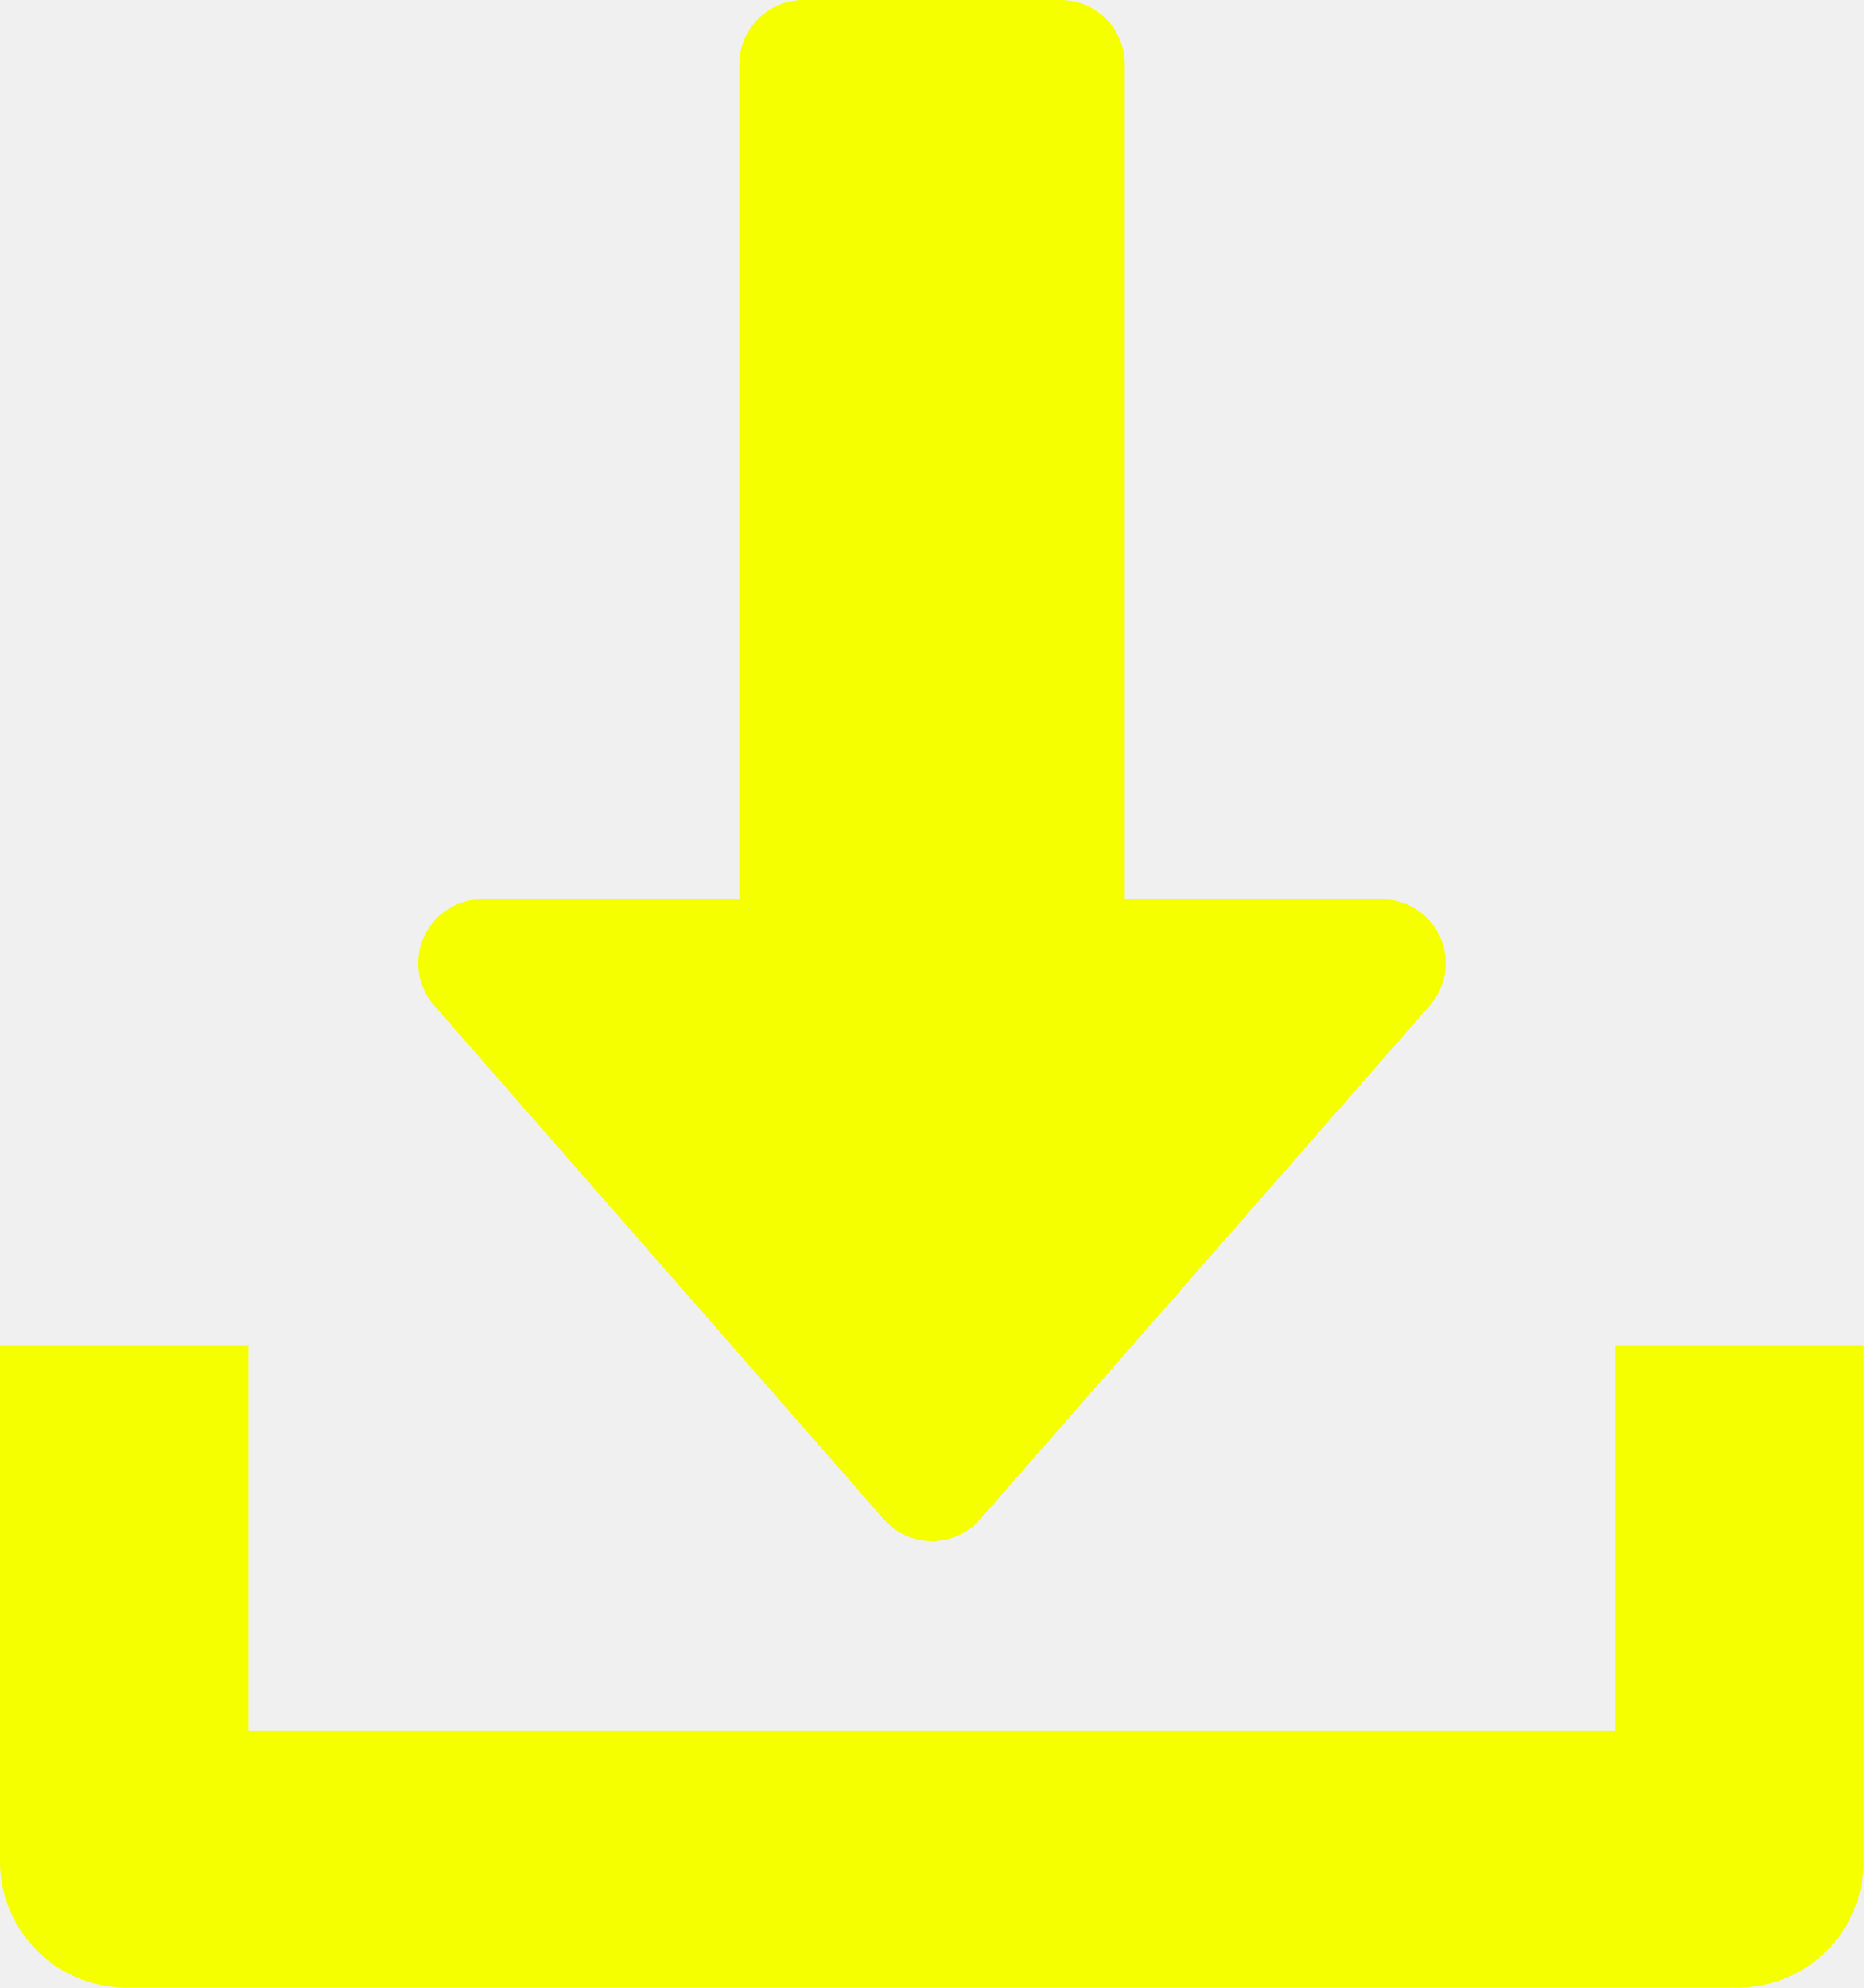
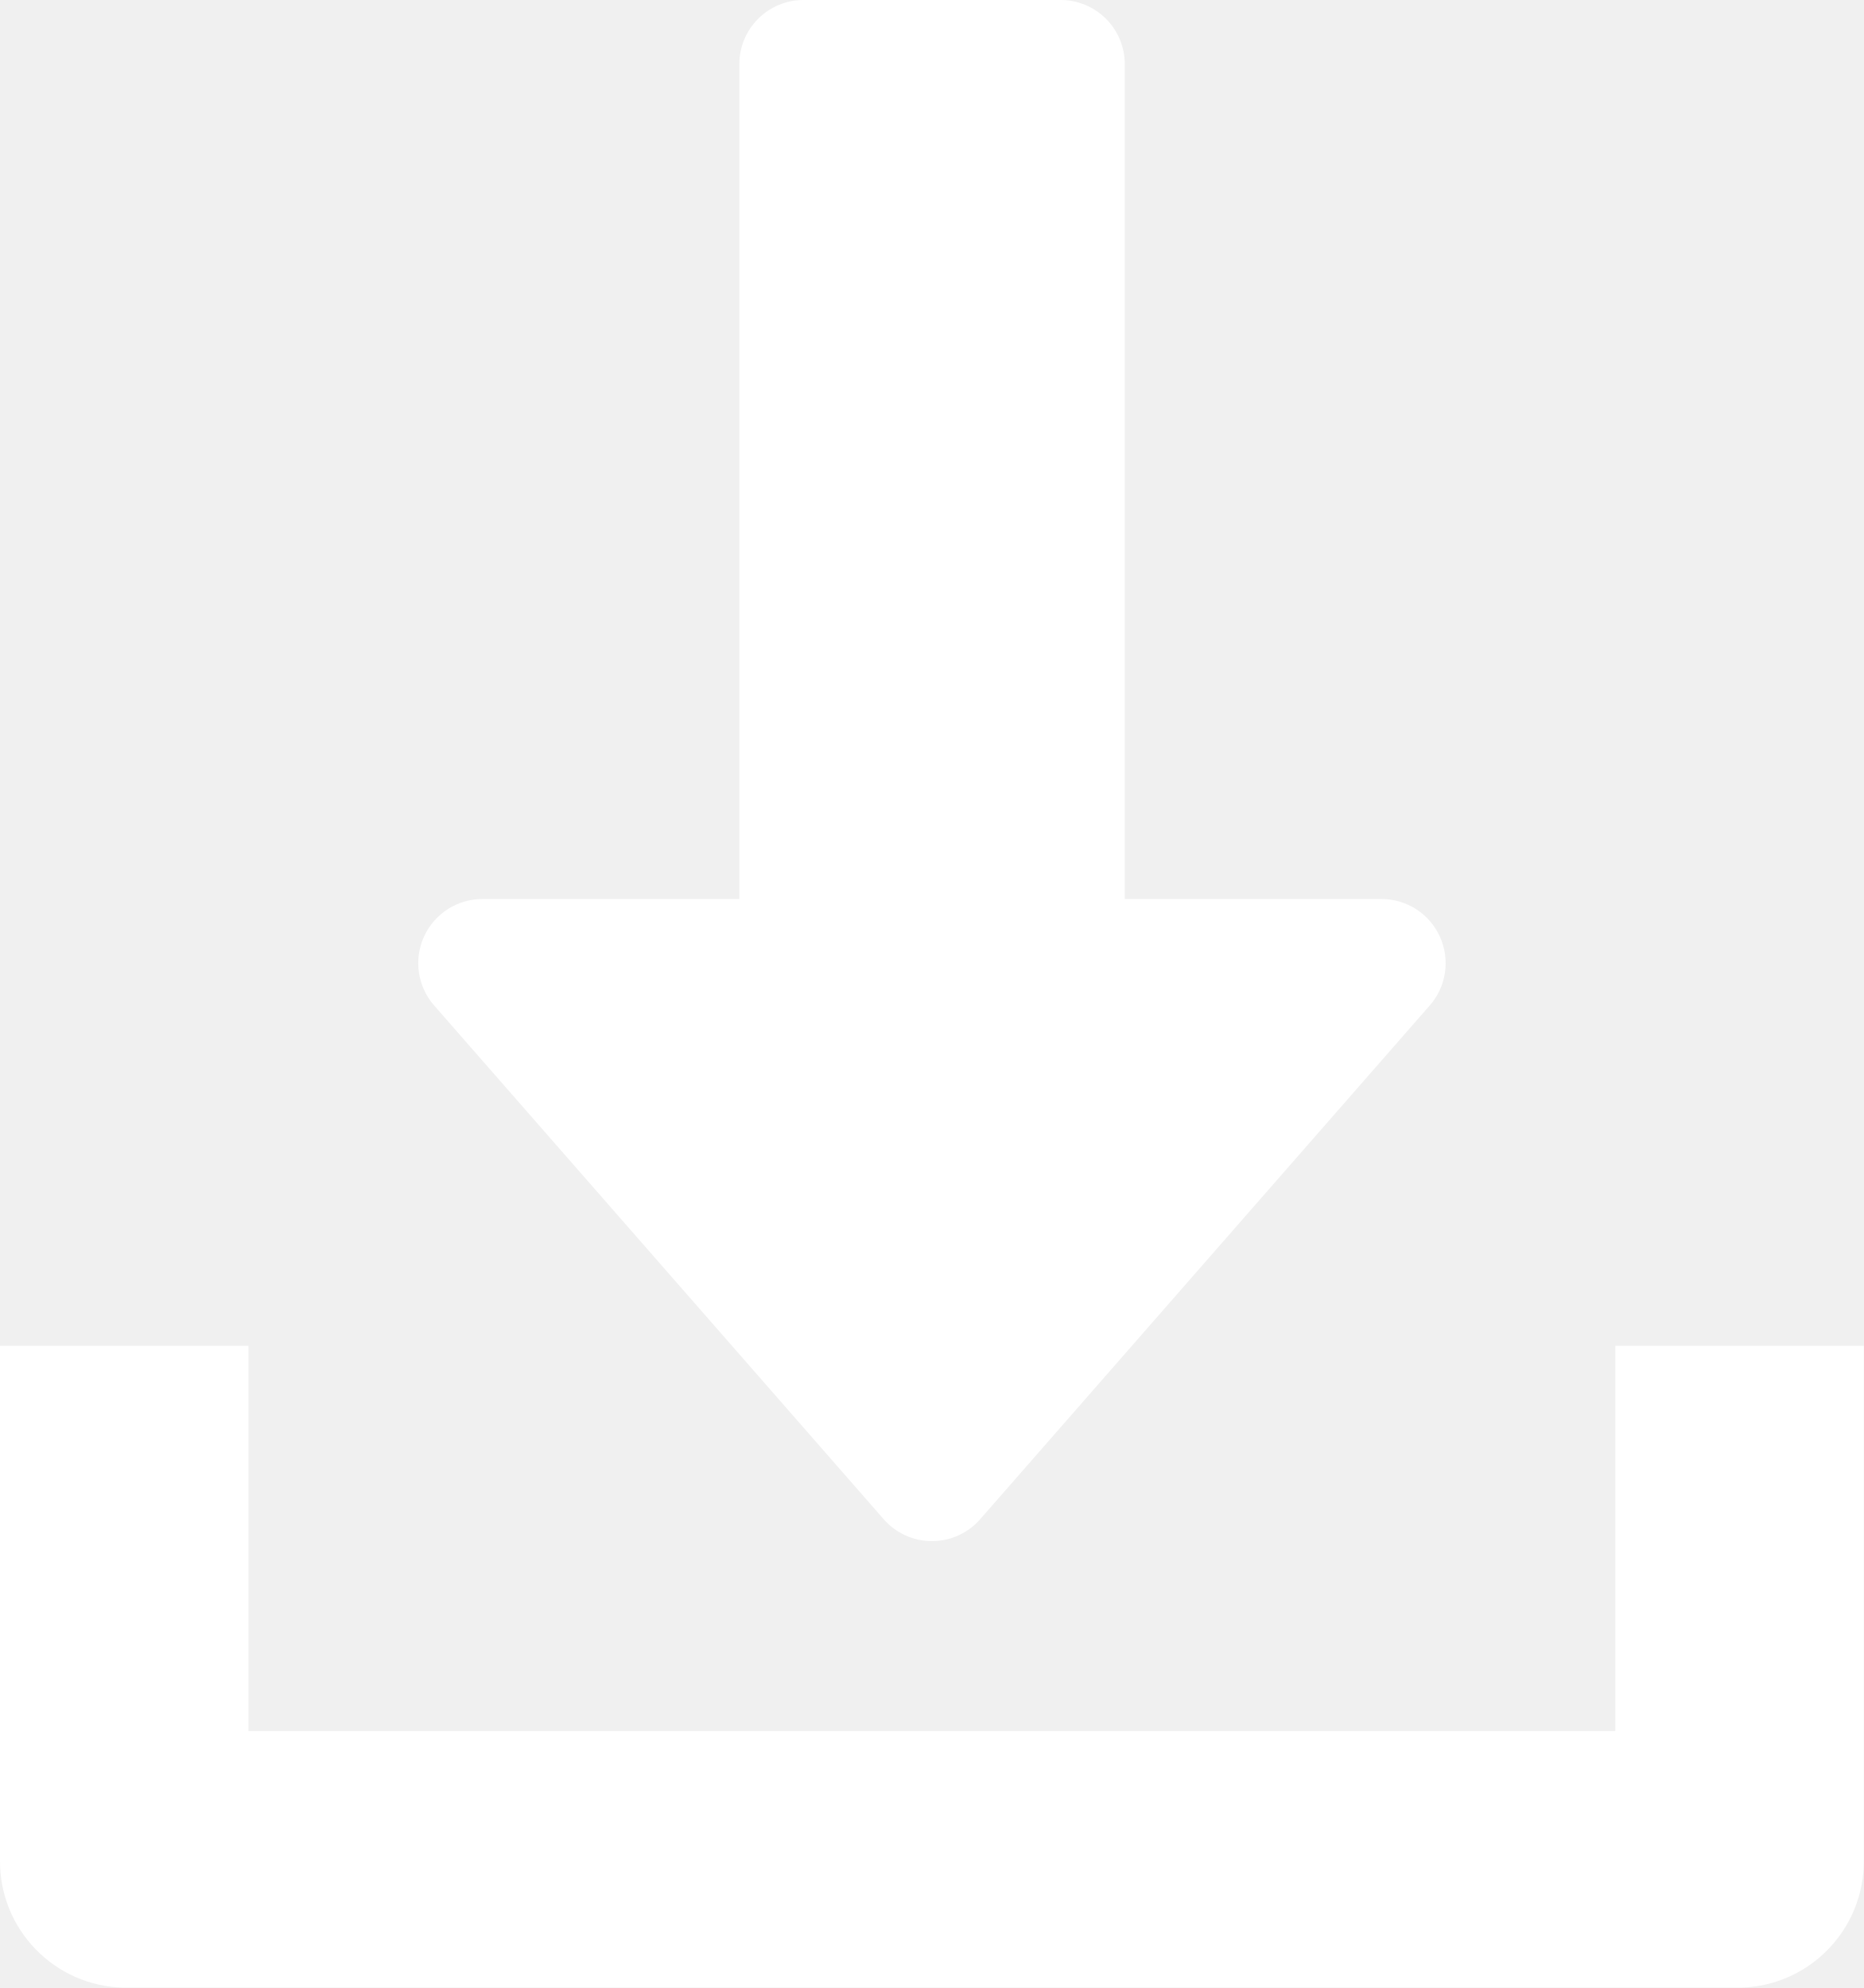
<svg xmlns="http://www.w3.org/2000/svg" width="16" height="17.067" viewBox="0 0 16 17.067">
  <defs>
-     <style>.a{fill:#f5ff00;}</style>
+     <style>.a{fill:#fff;}</style>
  </defs>
  <g transform="translate(-16)">
    <g transform="translate(19.59)">
      <path class="a" d="M136.769,8.041a.55.55,0,0,0-.5-.323h-2.205V.551A.551.551,0,0,0,133.511,0h-2.205a.551.551,0,0,0-.551.551V7.718h-2.205a.551.551,0,0,0-.415.914l3.859,4.41a.55.55,0,0,0,.829,0l3.859-4.41A.55.55,0,0,0,136.769,8.041Z" transform="translate(-127.998)" />
    </g>
    <g transform="translate(16 11.554)">
      <path class="a" d="M29.867,352v3.307H18.133V352H16v4.41a1.085,1.085,0,0,0,1.067,1.1H30.933A1.084,1.084,0,0,0,32,356.41V352Z" transform="translate(-16 -352)" />
    </g>
  </g>
</svg>
